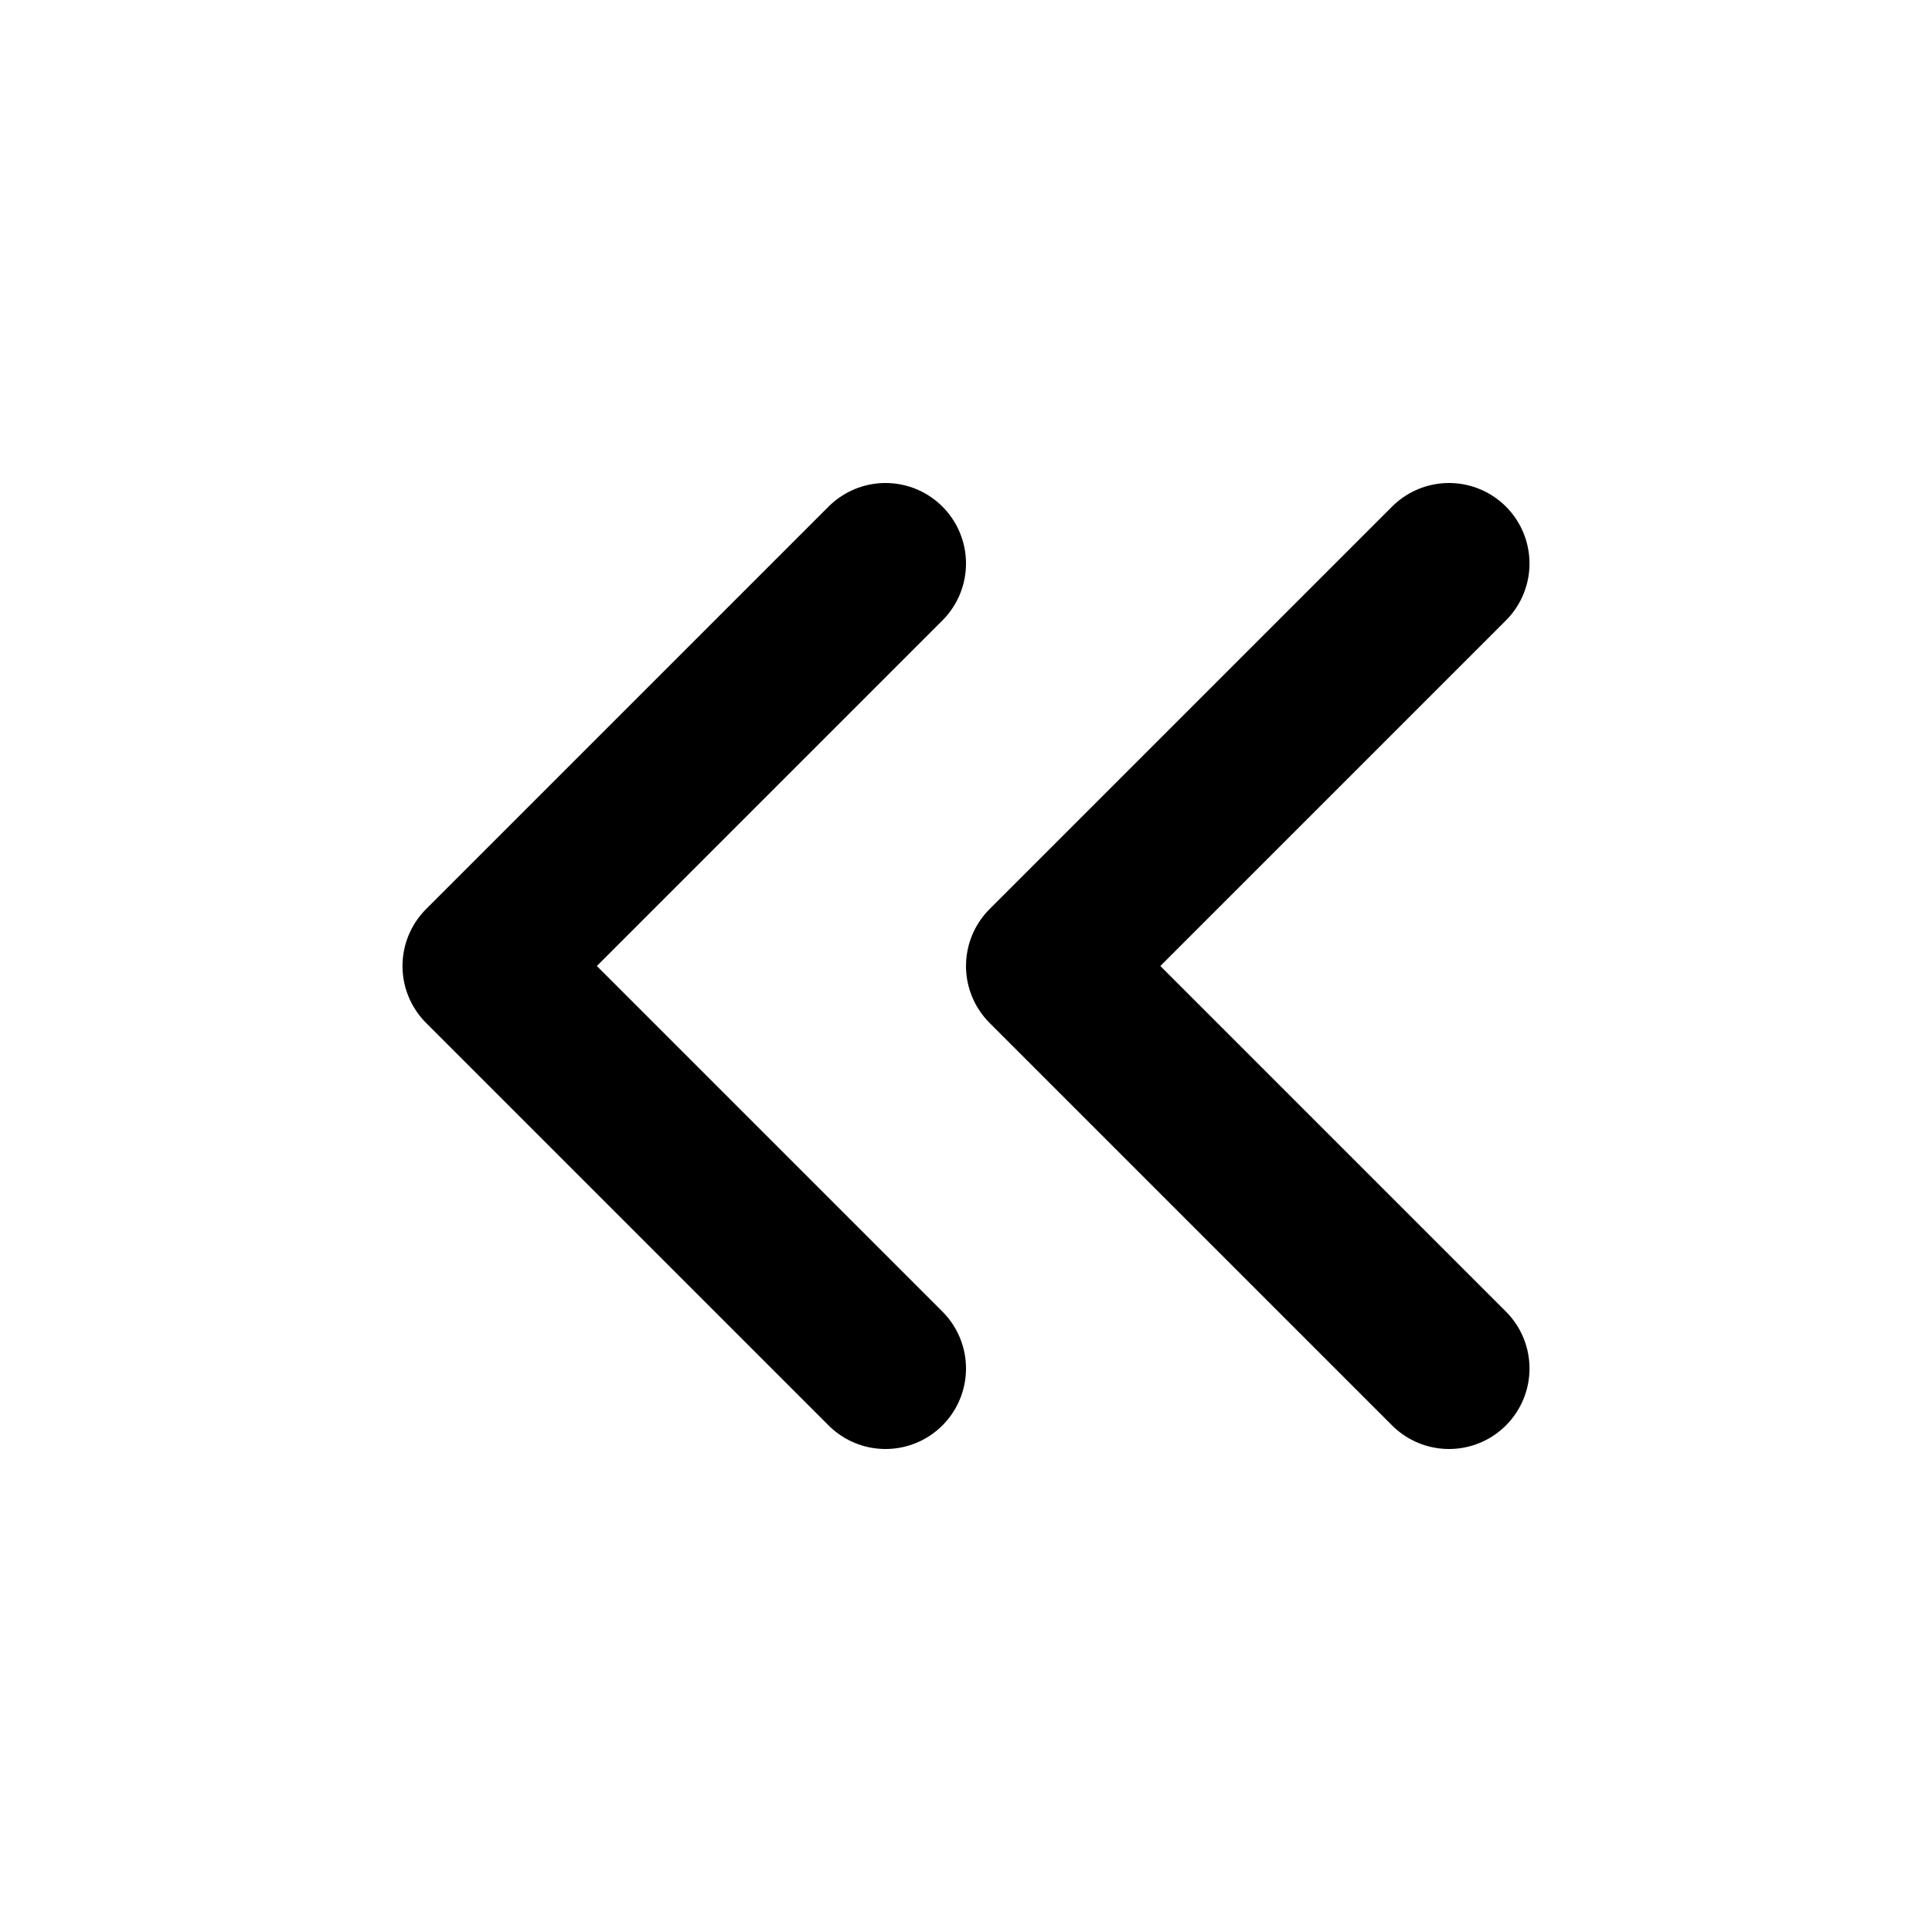
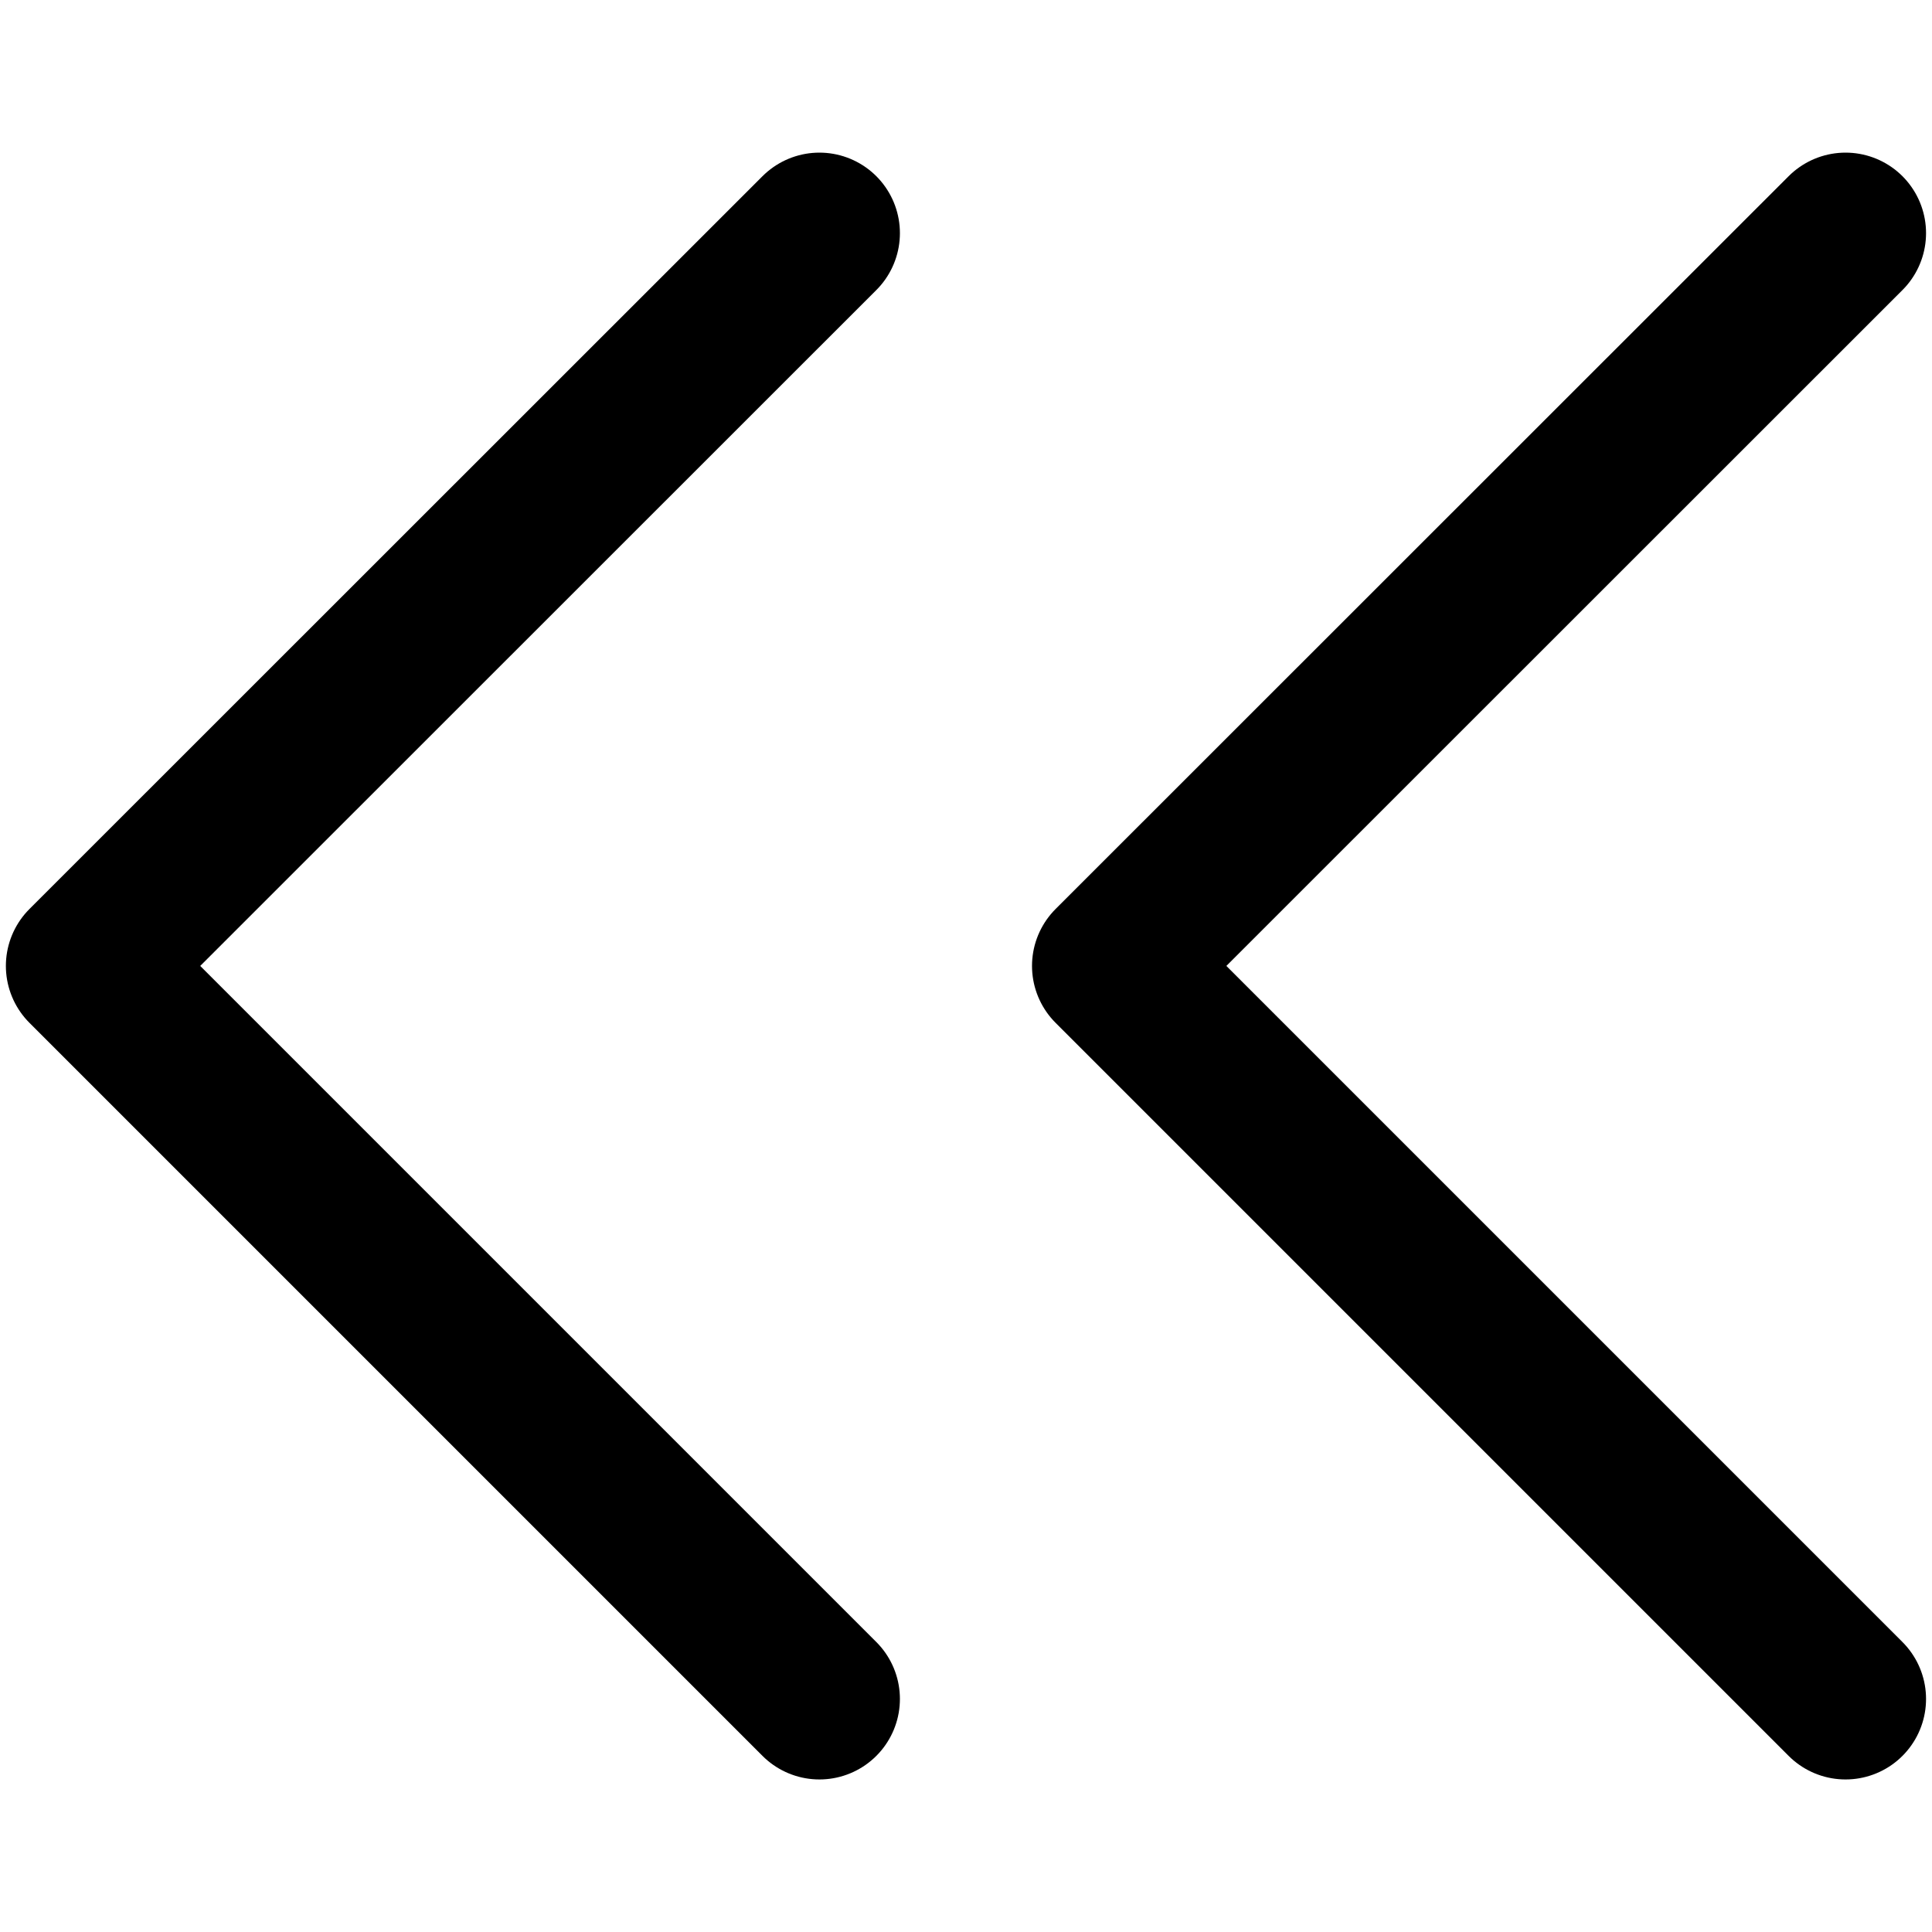
- <svg xmlns="http://www.w3.org/2000/svg" width="100px" height="100px" viewBox="0 0 24 24" fill="none">
-   <path d="M18 17L13 12L18 7M11 17L6 12L11 7" stroke="#000000" stroke-width="2" stroke-linecap="round" stroke-linejoin="round" />
+ <svg xmlns="http://www.w3.org/2000/svg" viewBox="0 0 24 24" fill="none">
+   <path d="M 22.926 21.105 L 13.82 11.999 L 22.926 2.896 M 10.179 21.105 L 1.073 11.999 L 10.179 2.896" stroke="#000000" stroke-width="2" stroke-linecap="round" stroke-linejoin="round" style="" />
</svg>
